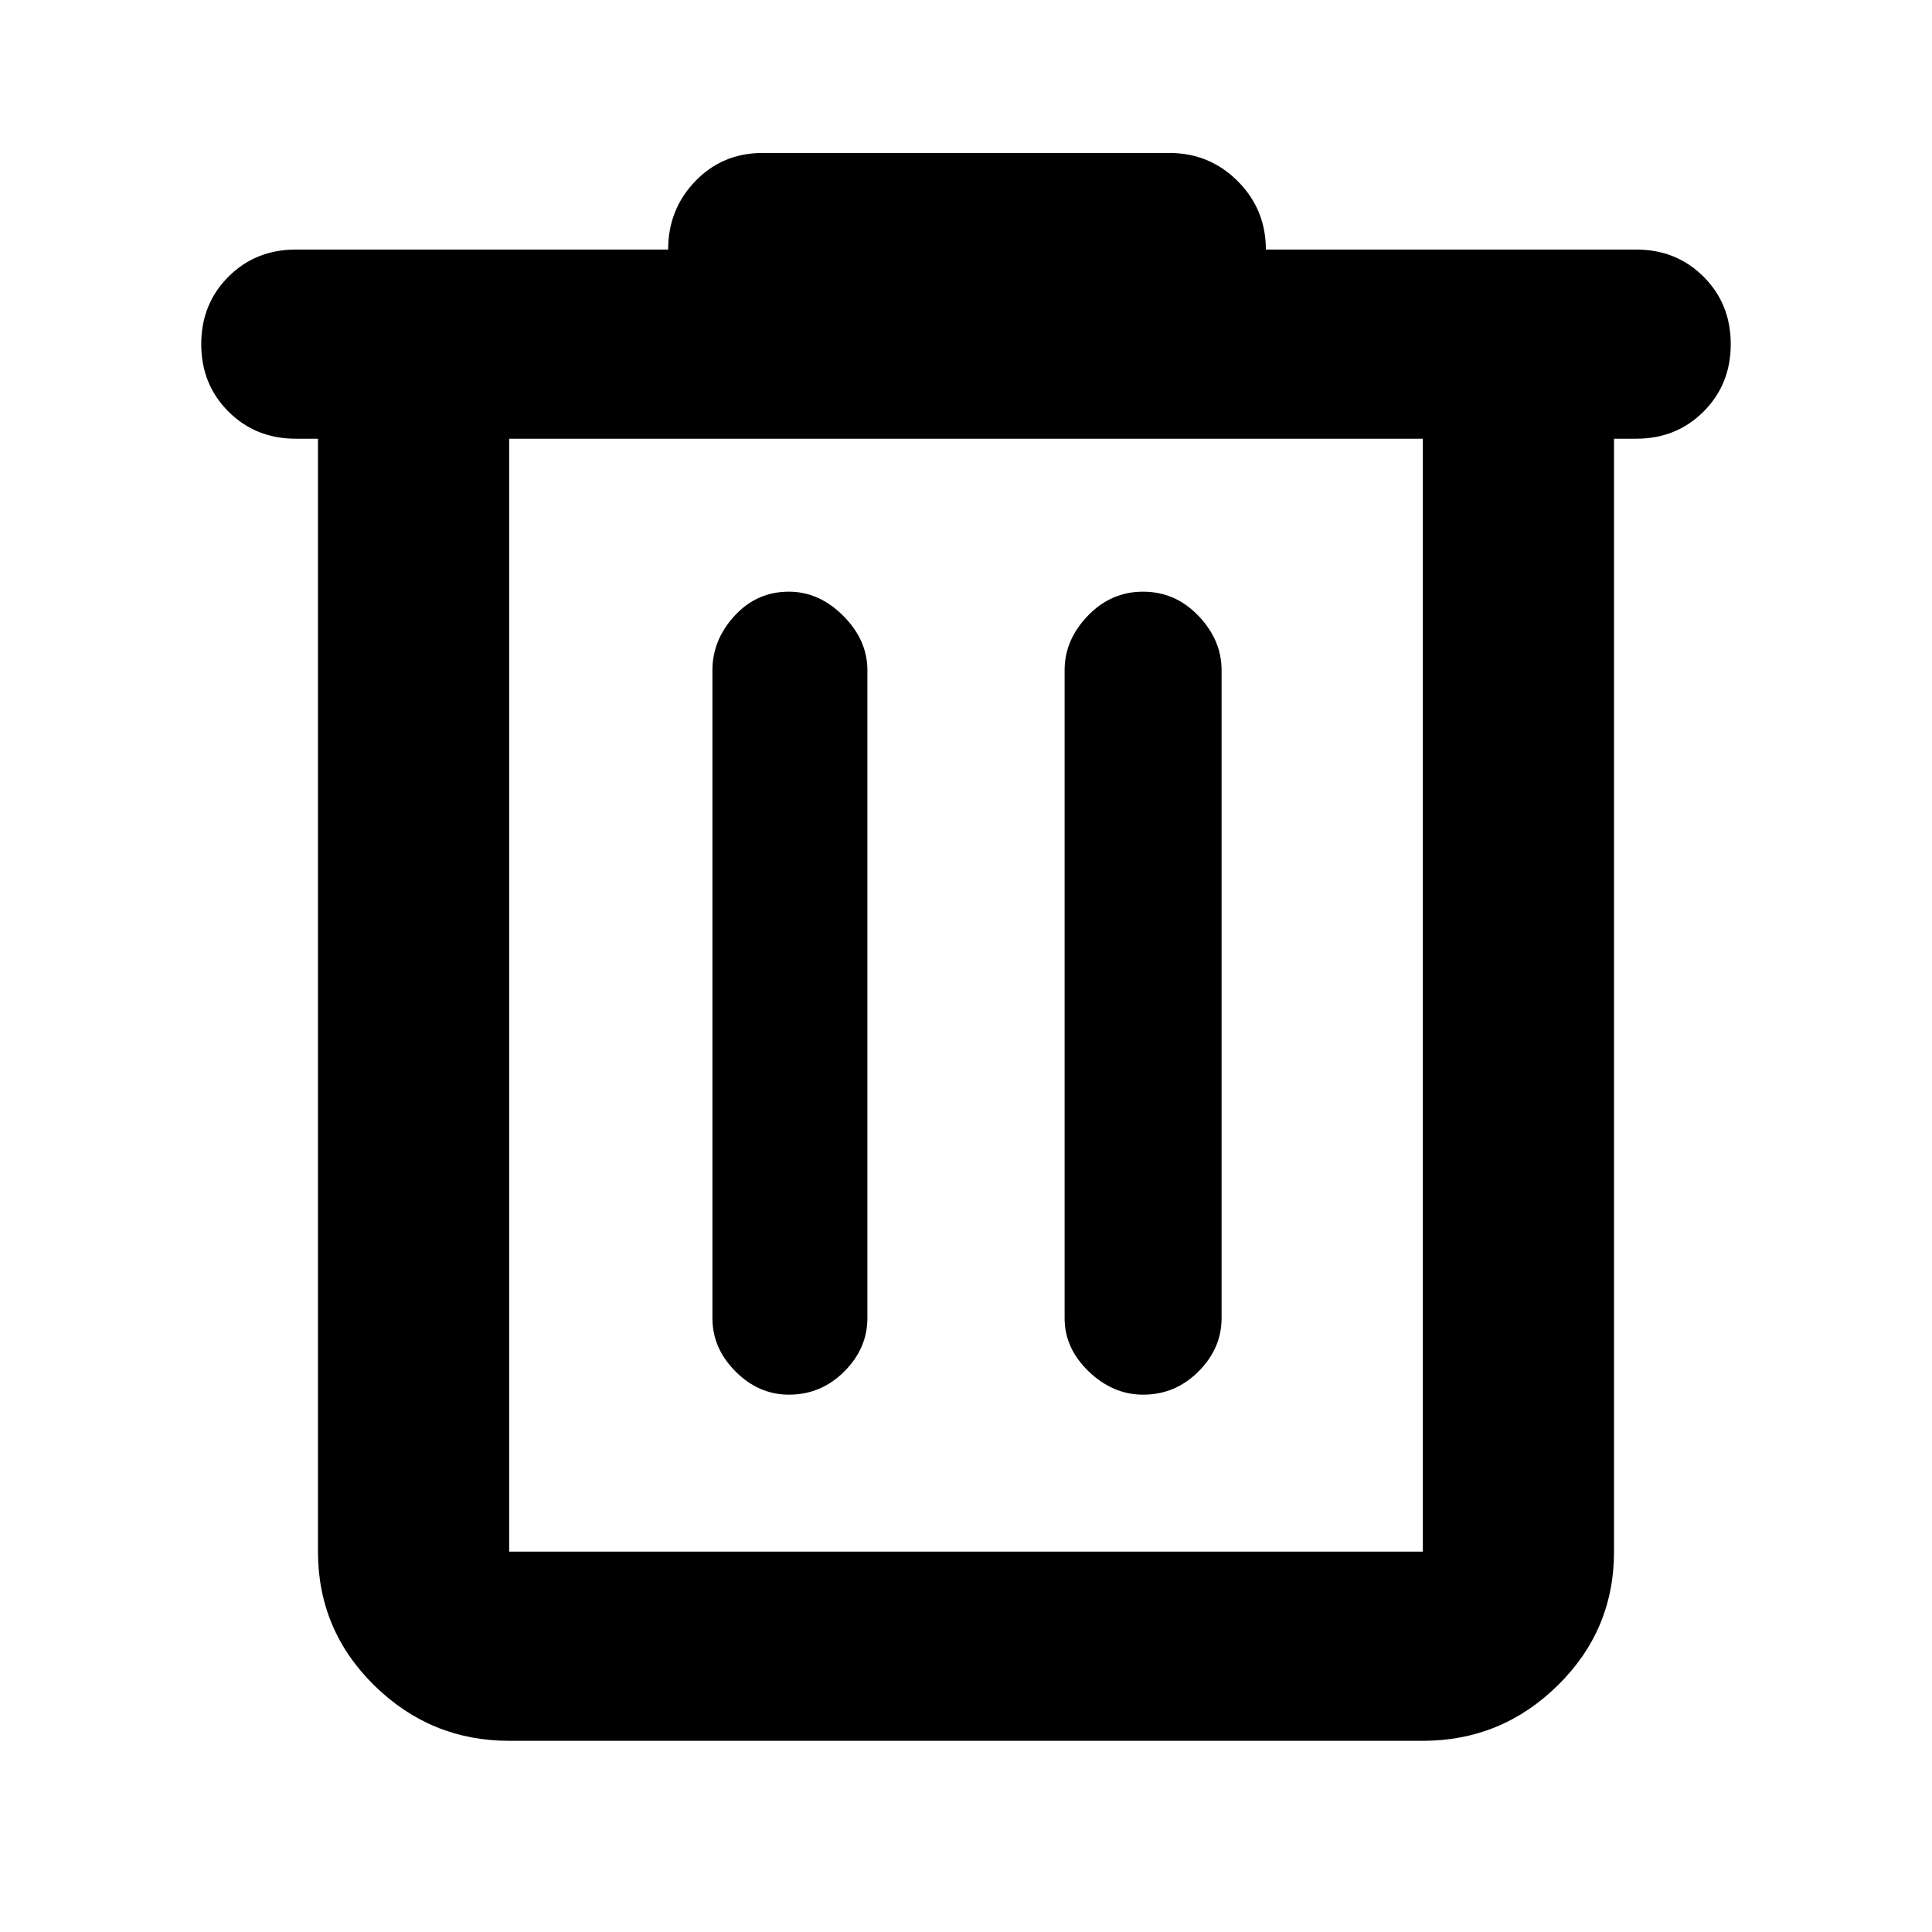
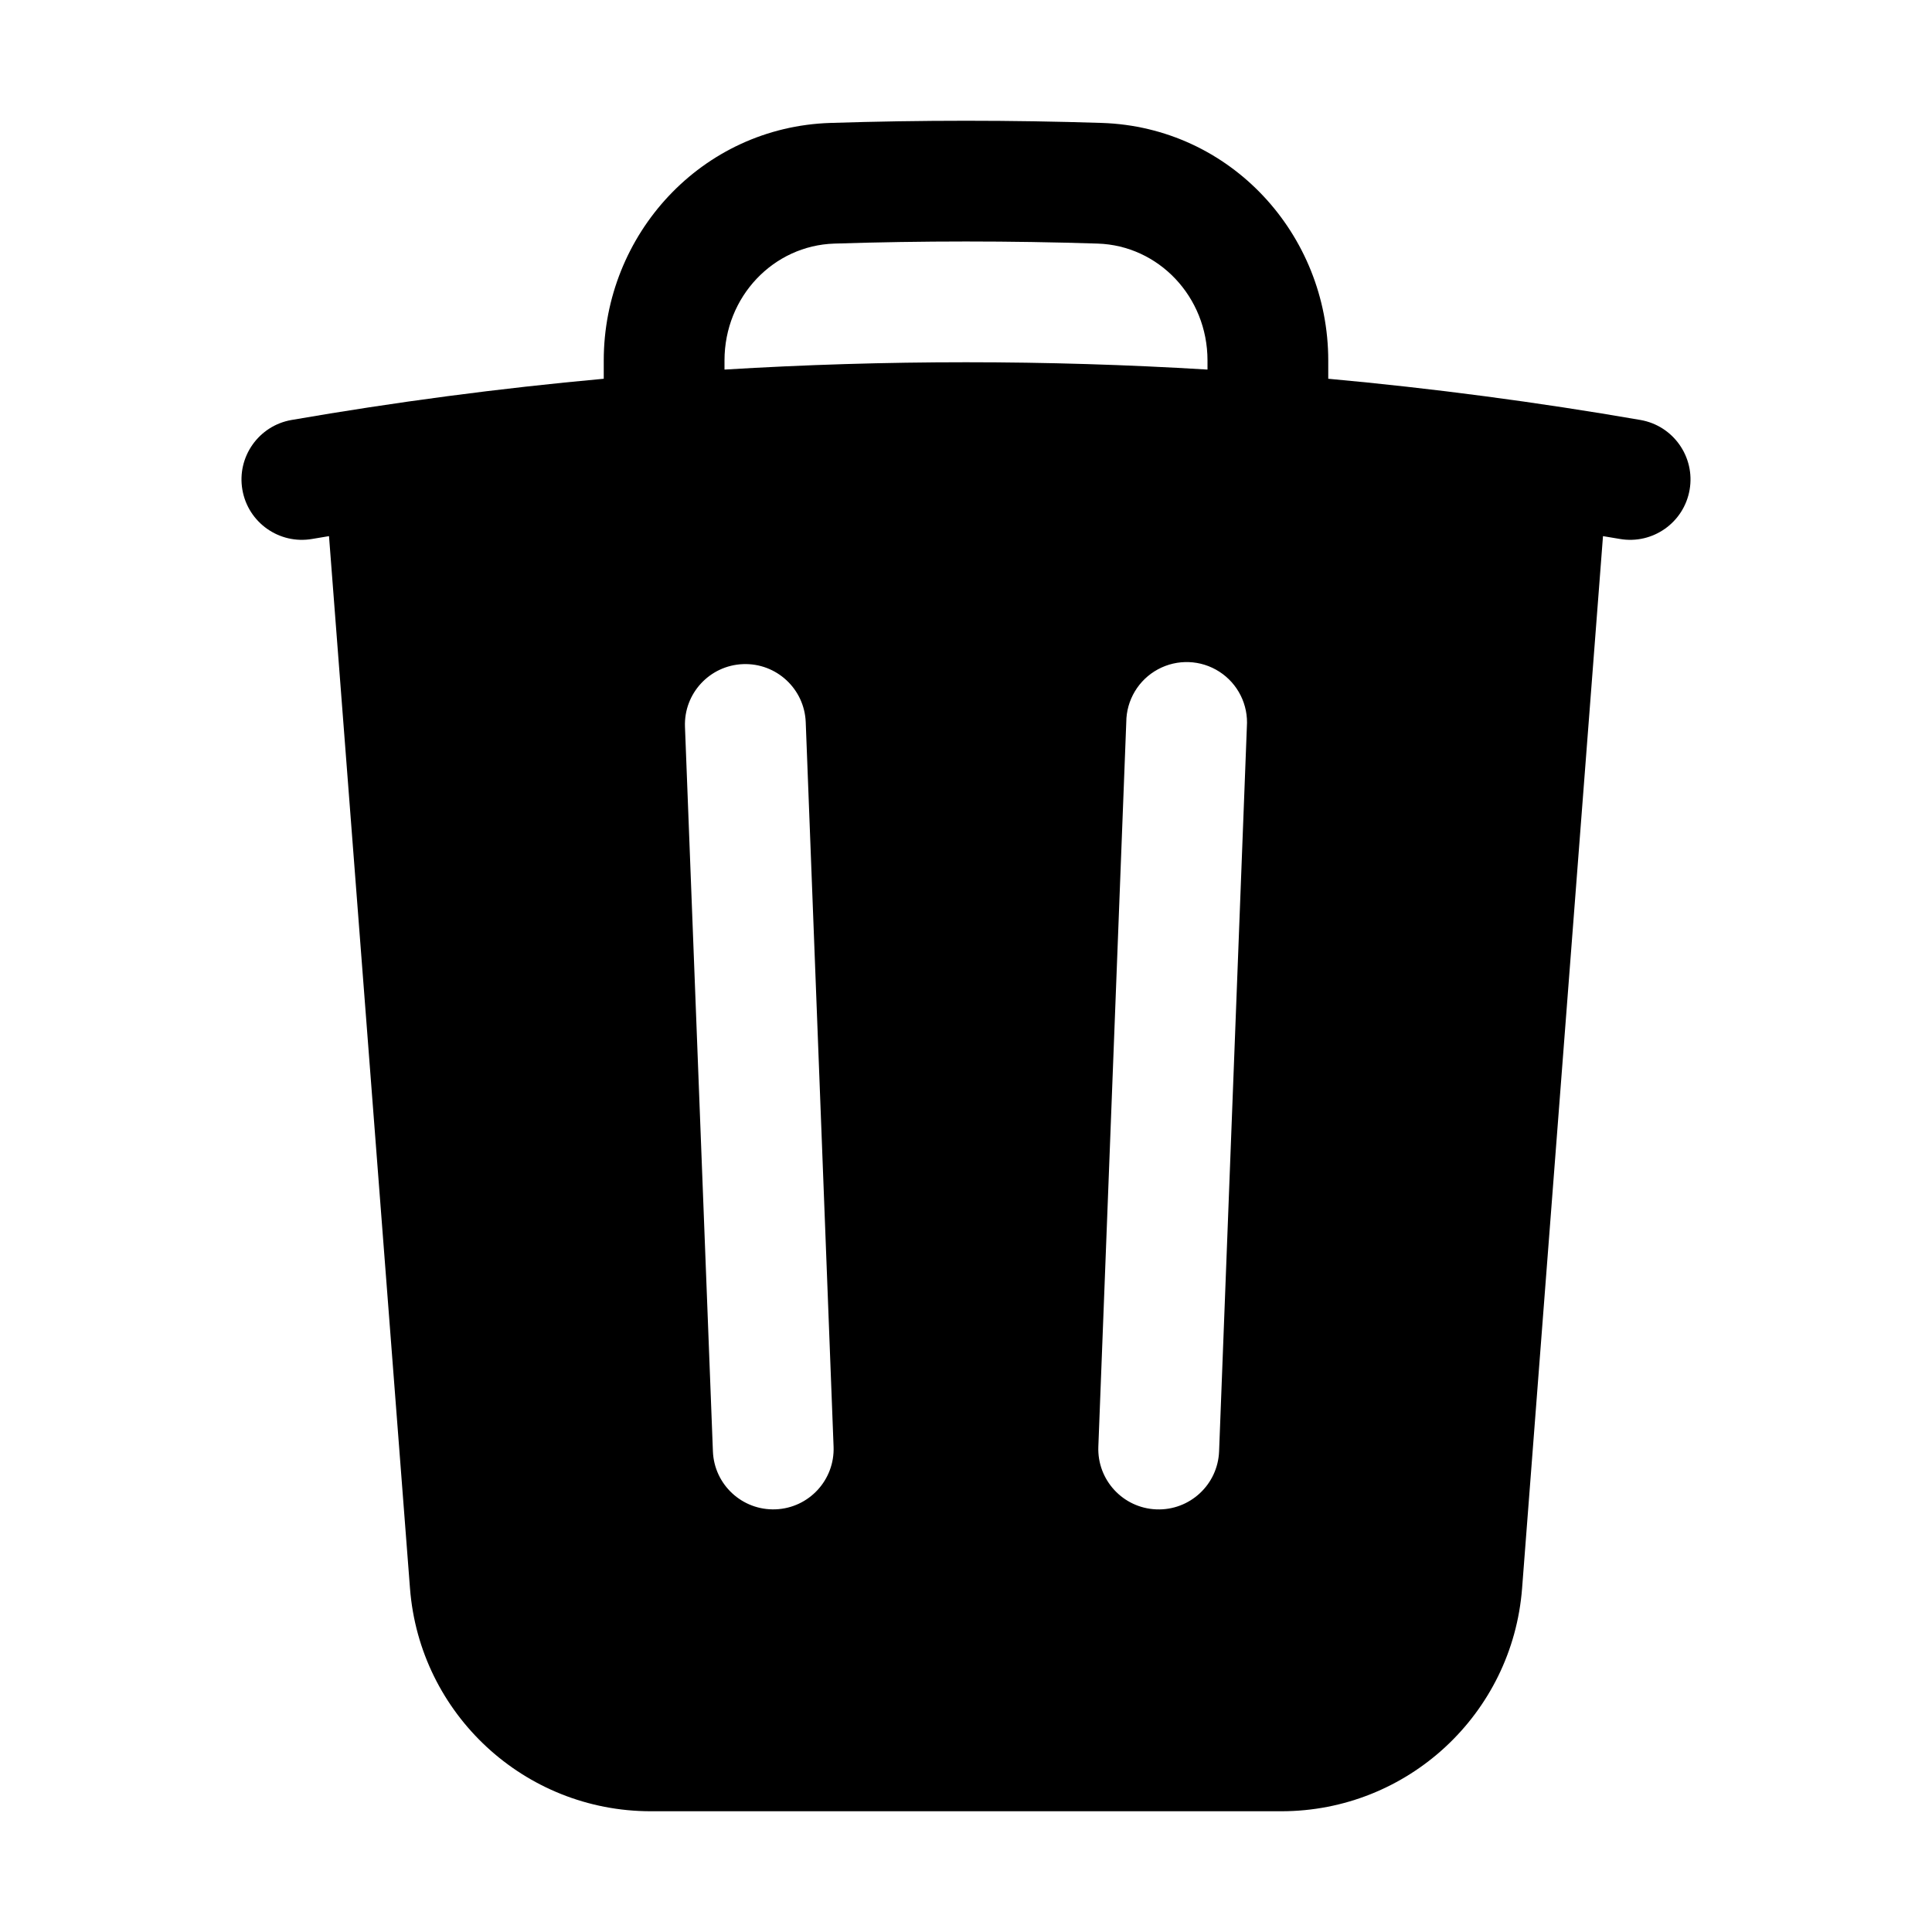
- <svg xmlns="http://www.w3.org/2000/svg" height="48" width="48">
-   <path d="M12.65 43.25q-1.95 0-3.35-1.375Q7.9 40.5 7.9 38.55V10.9h-.55q-1 0-1.675-.675T5 8.55q0-1 .675-1.675T7.35 6.2h9.25q0-1 .675-1.7t1.675-.7h10.1q1 0 1.7.7t.7 1.7h9.2q1 0 1.675.675T43 8.55q0 1-.675 1.675t-1.675.675h-.55v27.65q0 1.95-1.4 3.325-1.4 1.375-3.35 1.375Zm0-32.35v27.65h22.7V10.9Zm5.05 21.85q0 .75.575 1.325t1.325.575q.8 0 1.375-.575t.575-1.325v-16.1q0-.75-.6-1.35-.6-.6-1.35-.6-.8 0-1.35.6t-.55 1.35Zm8.75 0q0 .75.6 1.325t1.35.575q.8 0 1.375-.575t.575-1.325v-16.1q0-.75-.575-1.35-.575-.6-1.375-.6t-1.375.6q-.575.6-.575 1.35ZM12.65 10.9v27.65V10.9Z" />
+ <svg xmlns="http://www.w3.org/2000/svg" viewBox="0 0 24 24" fill="currentColor">
+   <path fill-rule="evenodd" d="M16.5 4.478v.227a48.816 48.816 0 013.878.512.75.75 0 11-.256 1.478l-.209-.035-1.005 13.07a3 3 0 01-2.991 2.77H8.084a3 3 0 01-2.991-2.77L4.087 6.66l-.209.035a.75.75 0 01-.256-1.478A48.567 48.567 0 017.5 4.705v-.227c0-1.564 1.213-2.9 2.816-2.951a52.662 52.662 0 013.369 0c1.603.051 2.815 1.387 2.815 2.951zm-6.136-1.452a51.196 51.196 0 013.273 0C14.39 3.05 15 3.684 15 4.478v.113a49.488 49.488 0 00-6 0v-.113c0-.794.609-1.428 1.364-1.452zm-.355 5.945a.75.75 0 10-1.5.058l.347 9a.75.75 0 101.499-.058l-.346-9zm5.48.058a.75.75 0 10-1.498-.058l-.347 9a.75.75 0 001.5.058l.345-9z" clip-rule="evenodd" />
</svg>
